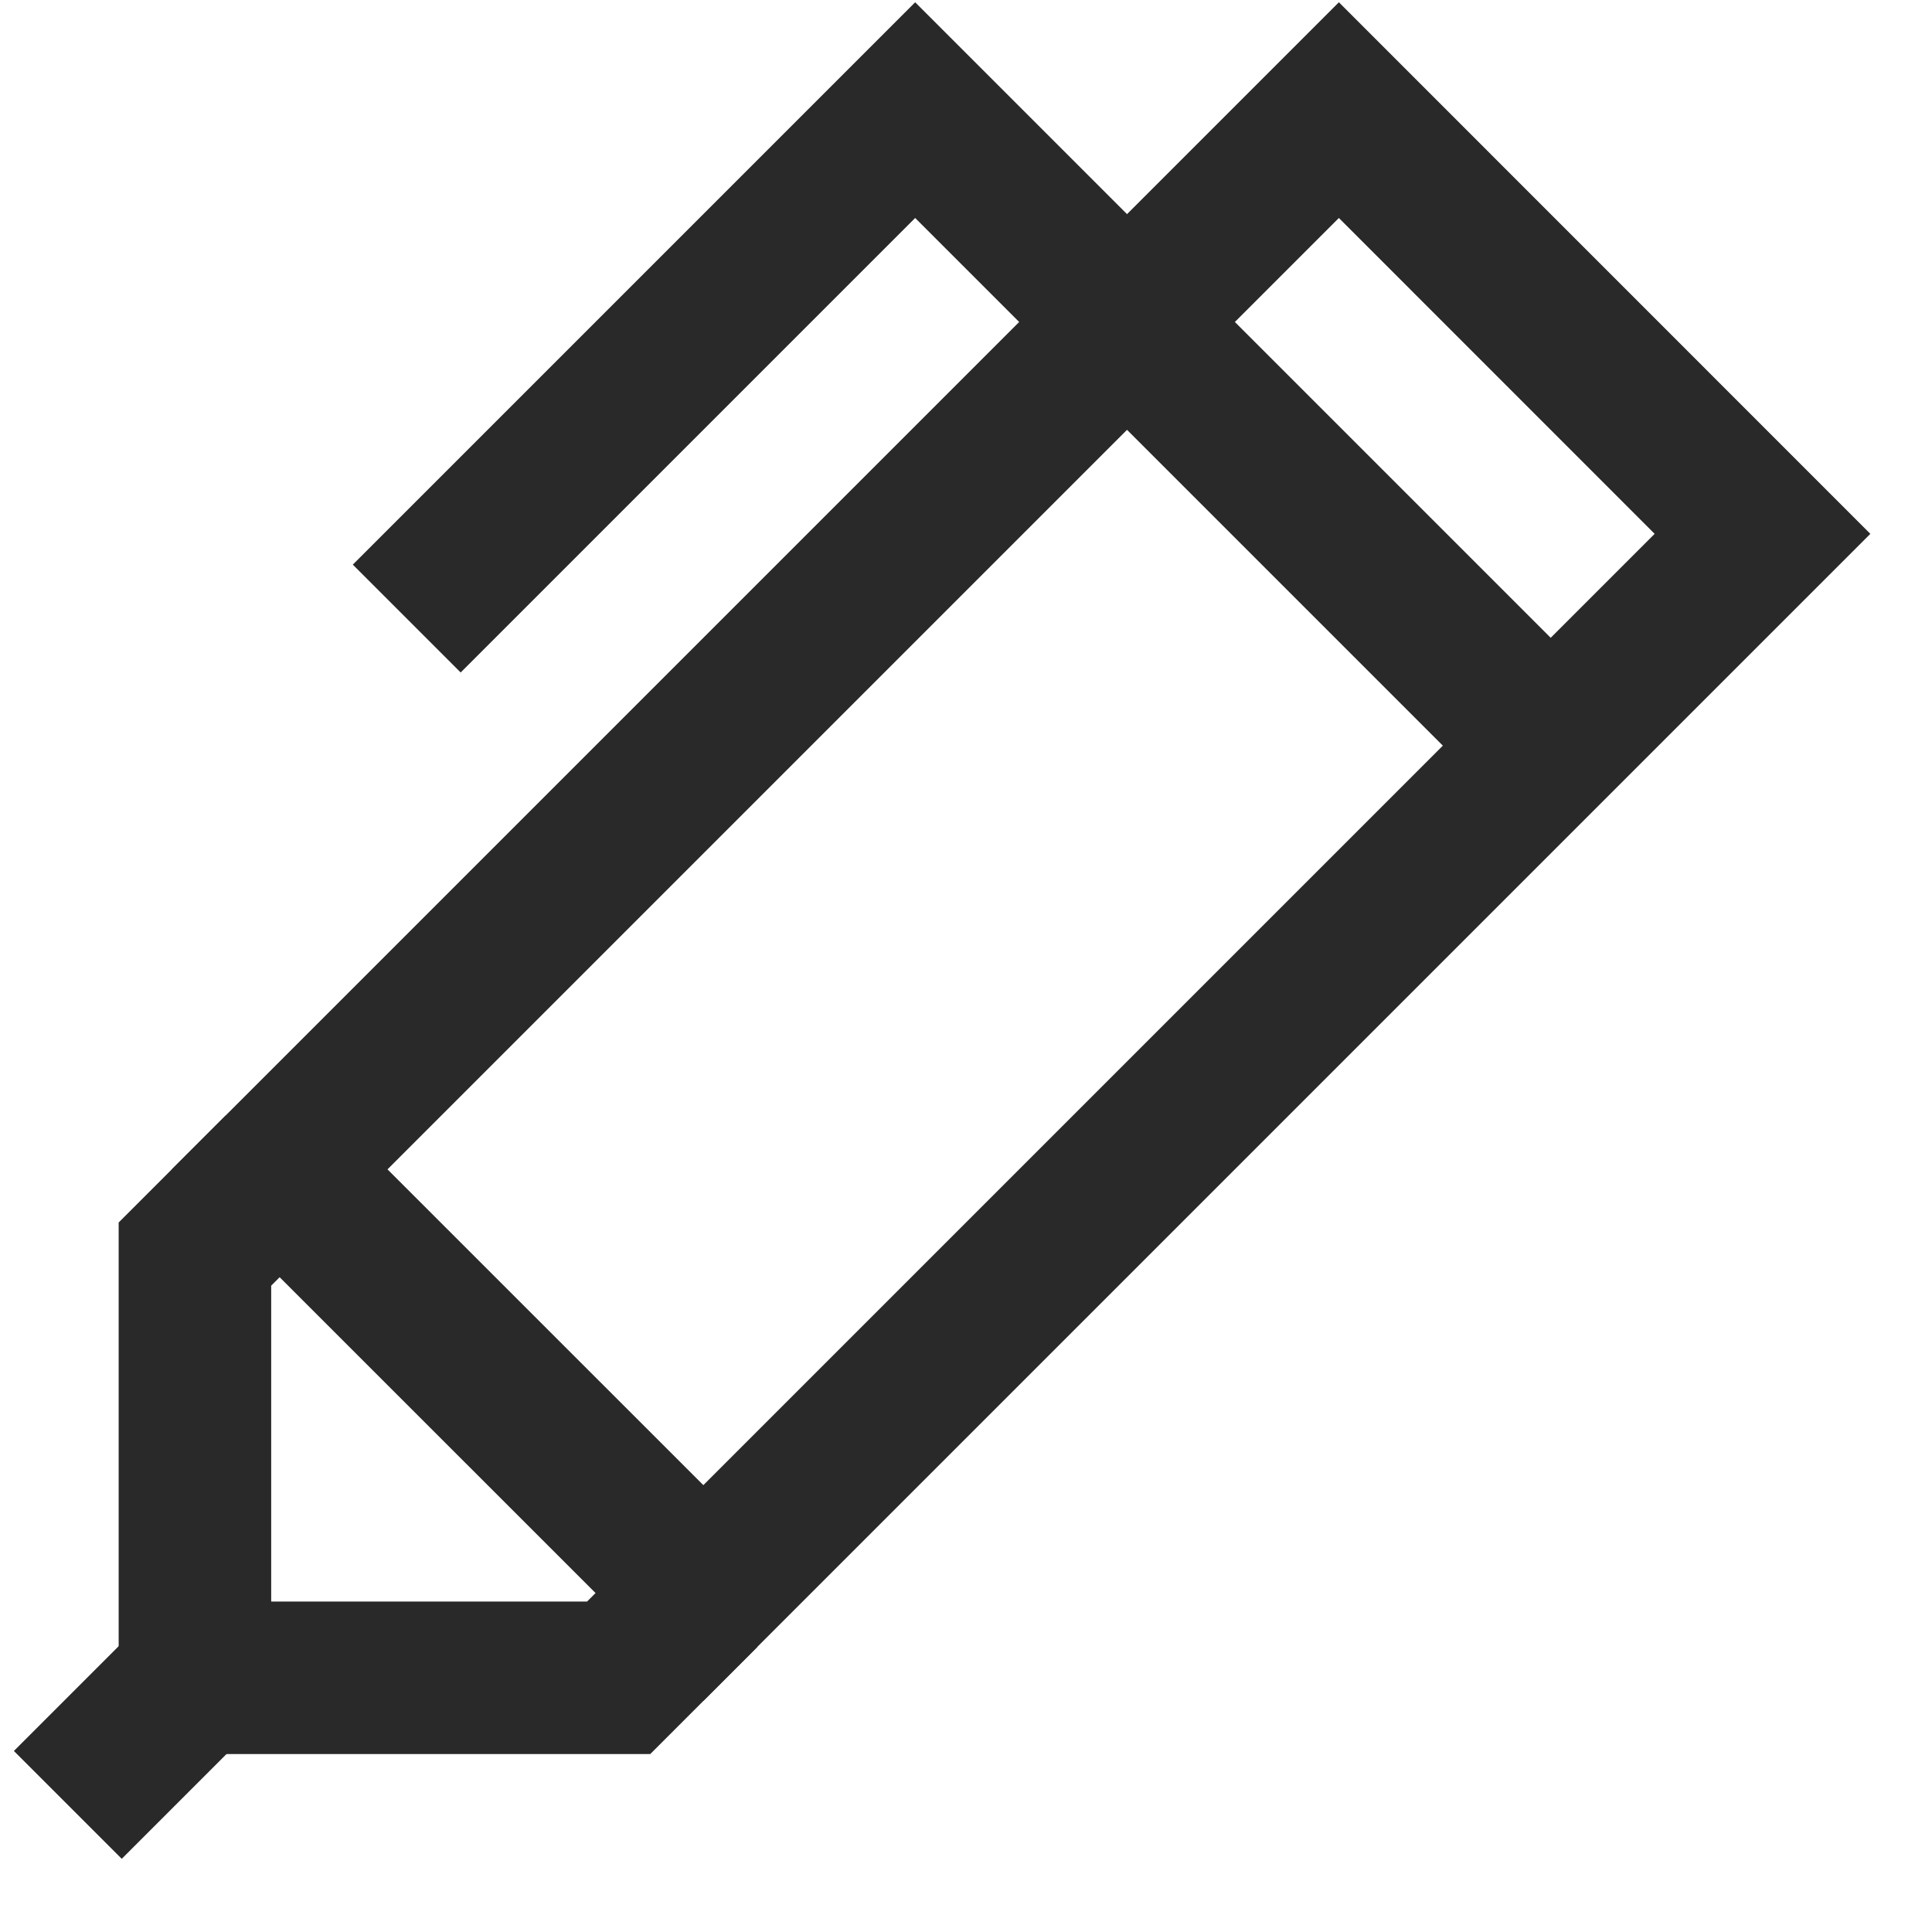
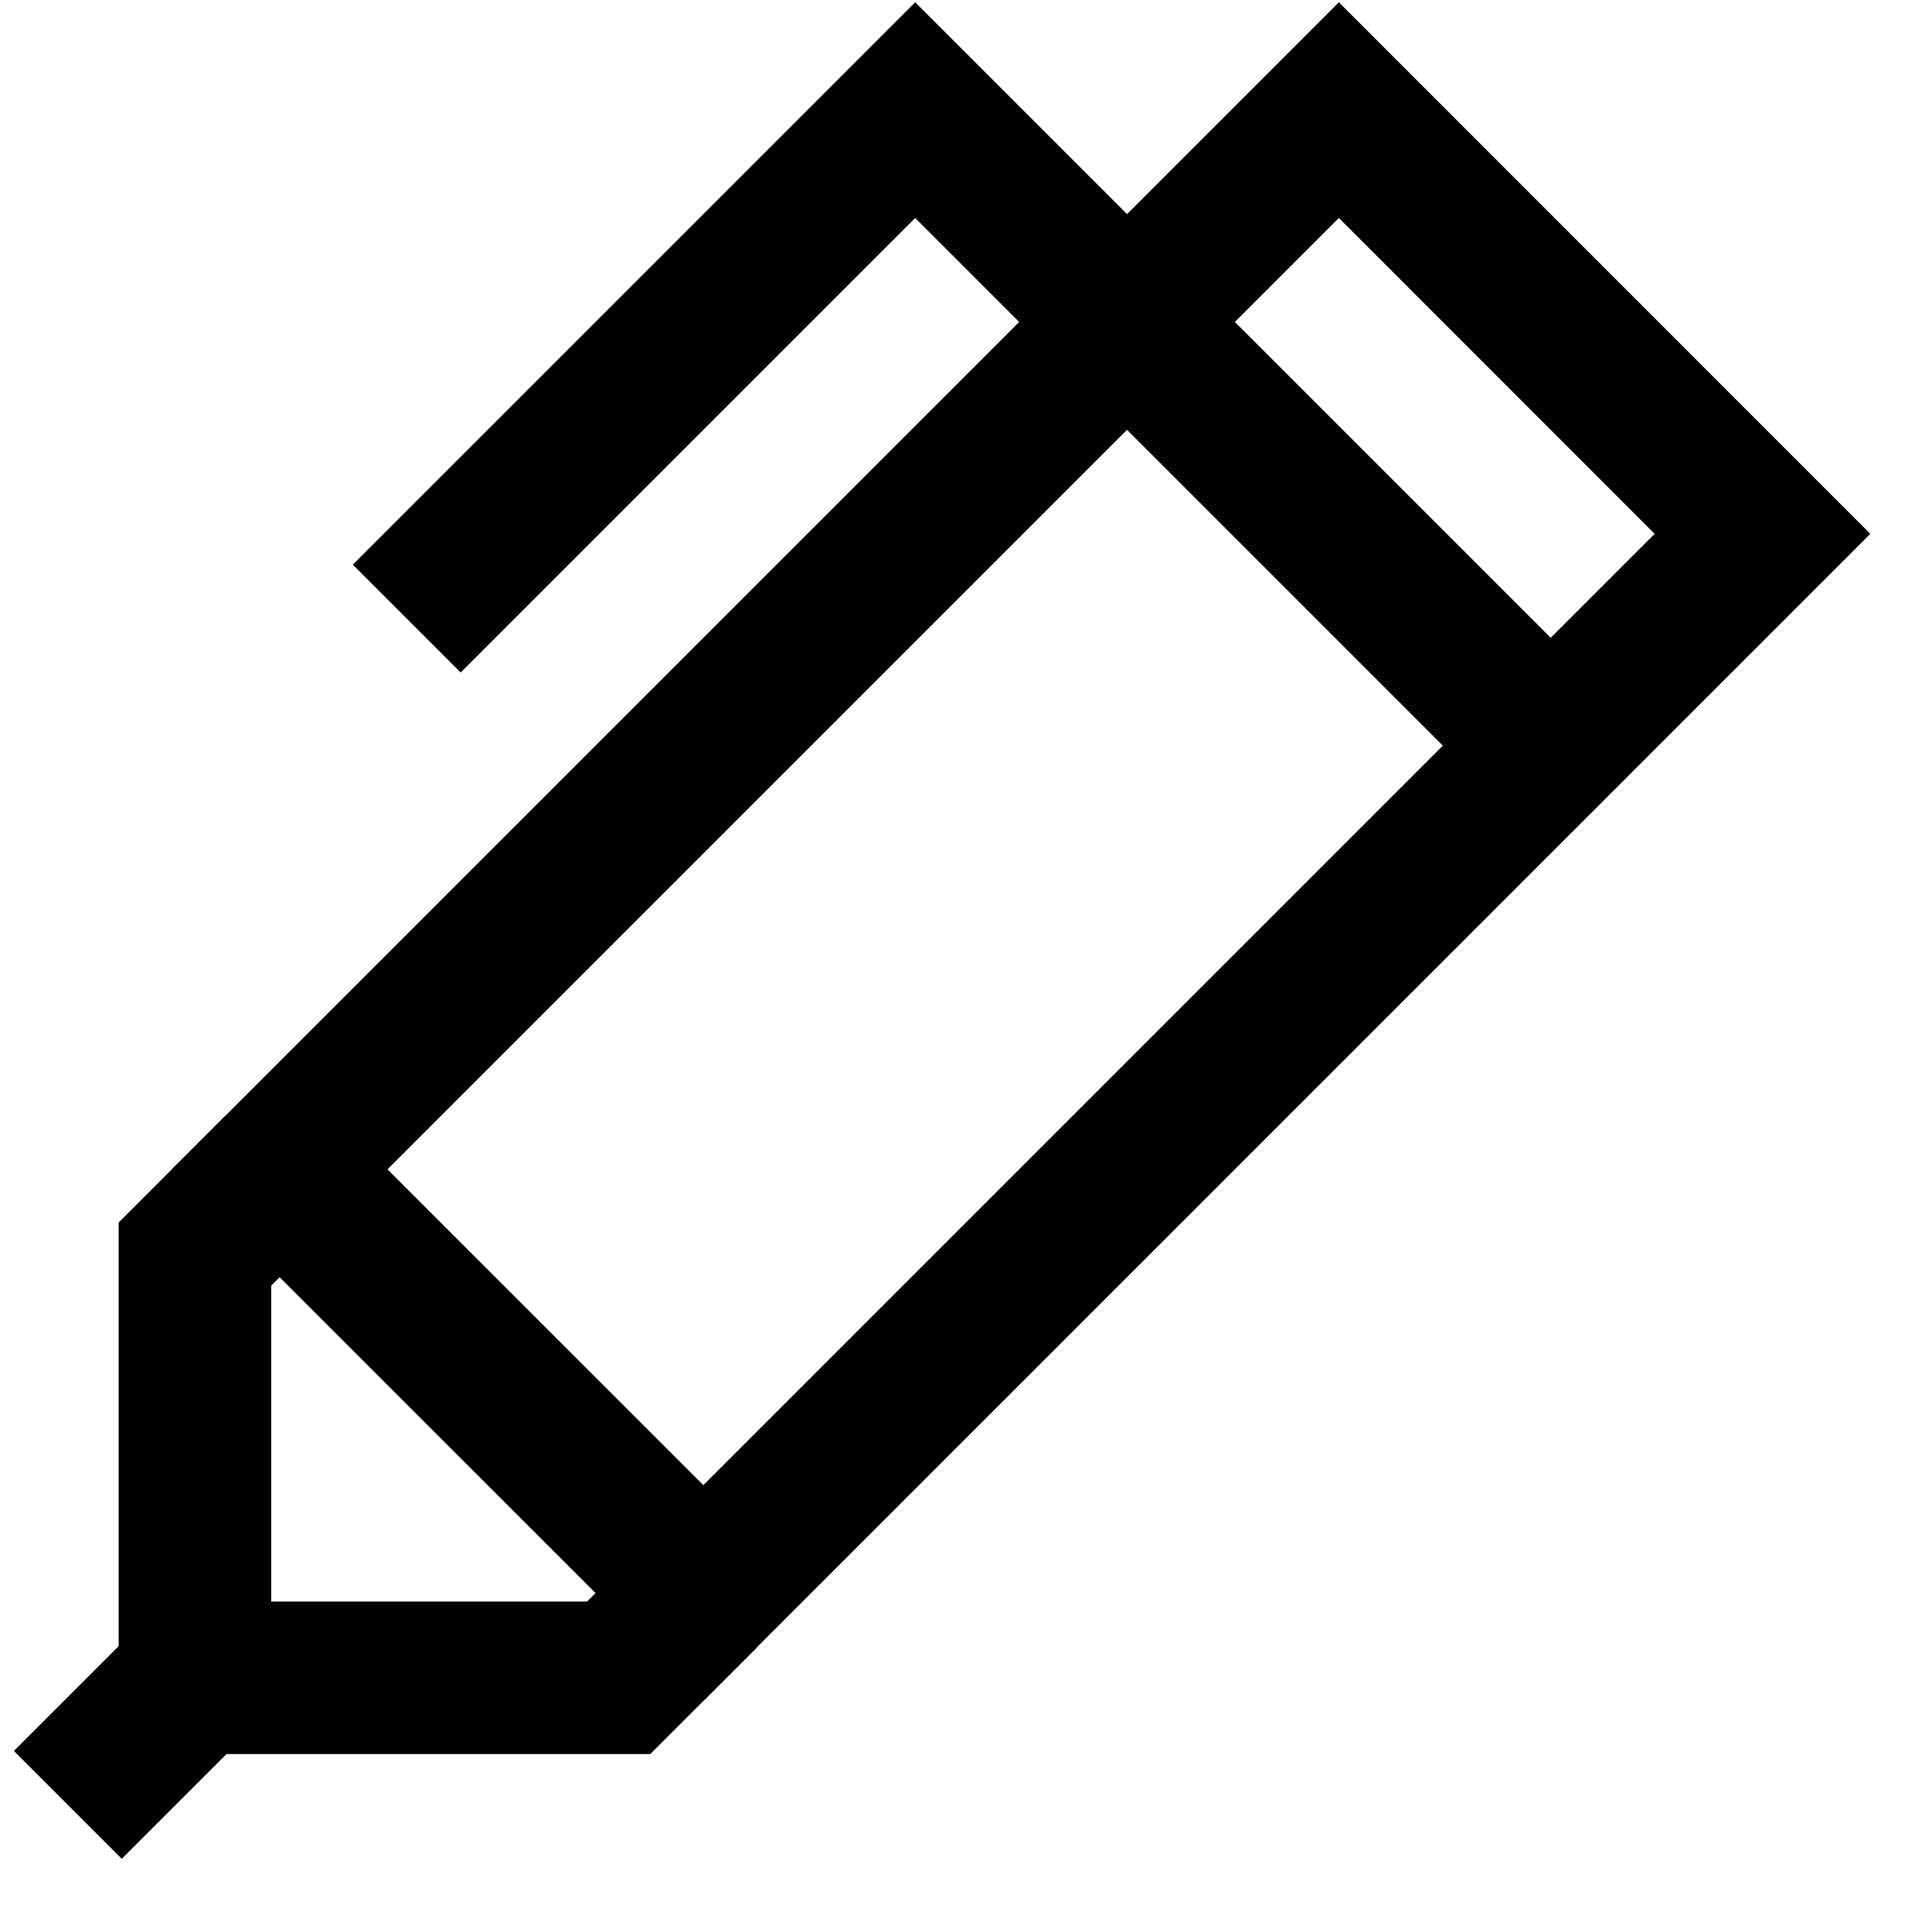
<svg xmlns="http://www.w3.org/2000/svg" viewBox="0 0 19 19" fill="none">
-   <path d="M6.917 15.666L2.75 11.5L13.167 1.083L17.333 5.25L6.917 15.666Z" stroke="#292929" stroke-width="1.5" />
-   <path d="M15.25 7.333L9 1.083L4 6.083" stroke="#292929" stroke-width="1.5" />
-   <path d="M2.75 11.5L1.917 12.333V16.5H6.084L6.917 15.667" stroke="#292929" stroke-width="1.5" />
-   <path d="M1.917 16.5L0.667 17.75" stroke="#292929" stroke-width="1.5" />
+   <path d="M6.917 15.666L2.75 11.5L13.167 1.083L17.333 5.25L6.917 15.666Z" stroke="currentColor" stroke-width="1.5" />
+   <path d="M15.25 7.333L9 1.083L4 6.083" stroke="currentColor" stroke-width="1.5" />
+   <path d="M2.75 11.5L1.917 12.333V16.5H6.084L6.917 15.667" stroke="currentColor" stroke-width="1.5" />
+   <path d="M1.917 16.5L0.667 17.75" stroke="currentColor" stroke-width="1.5" />
</svg>
